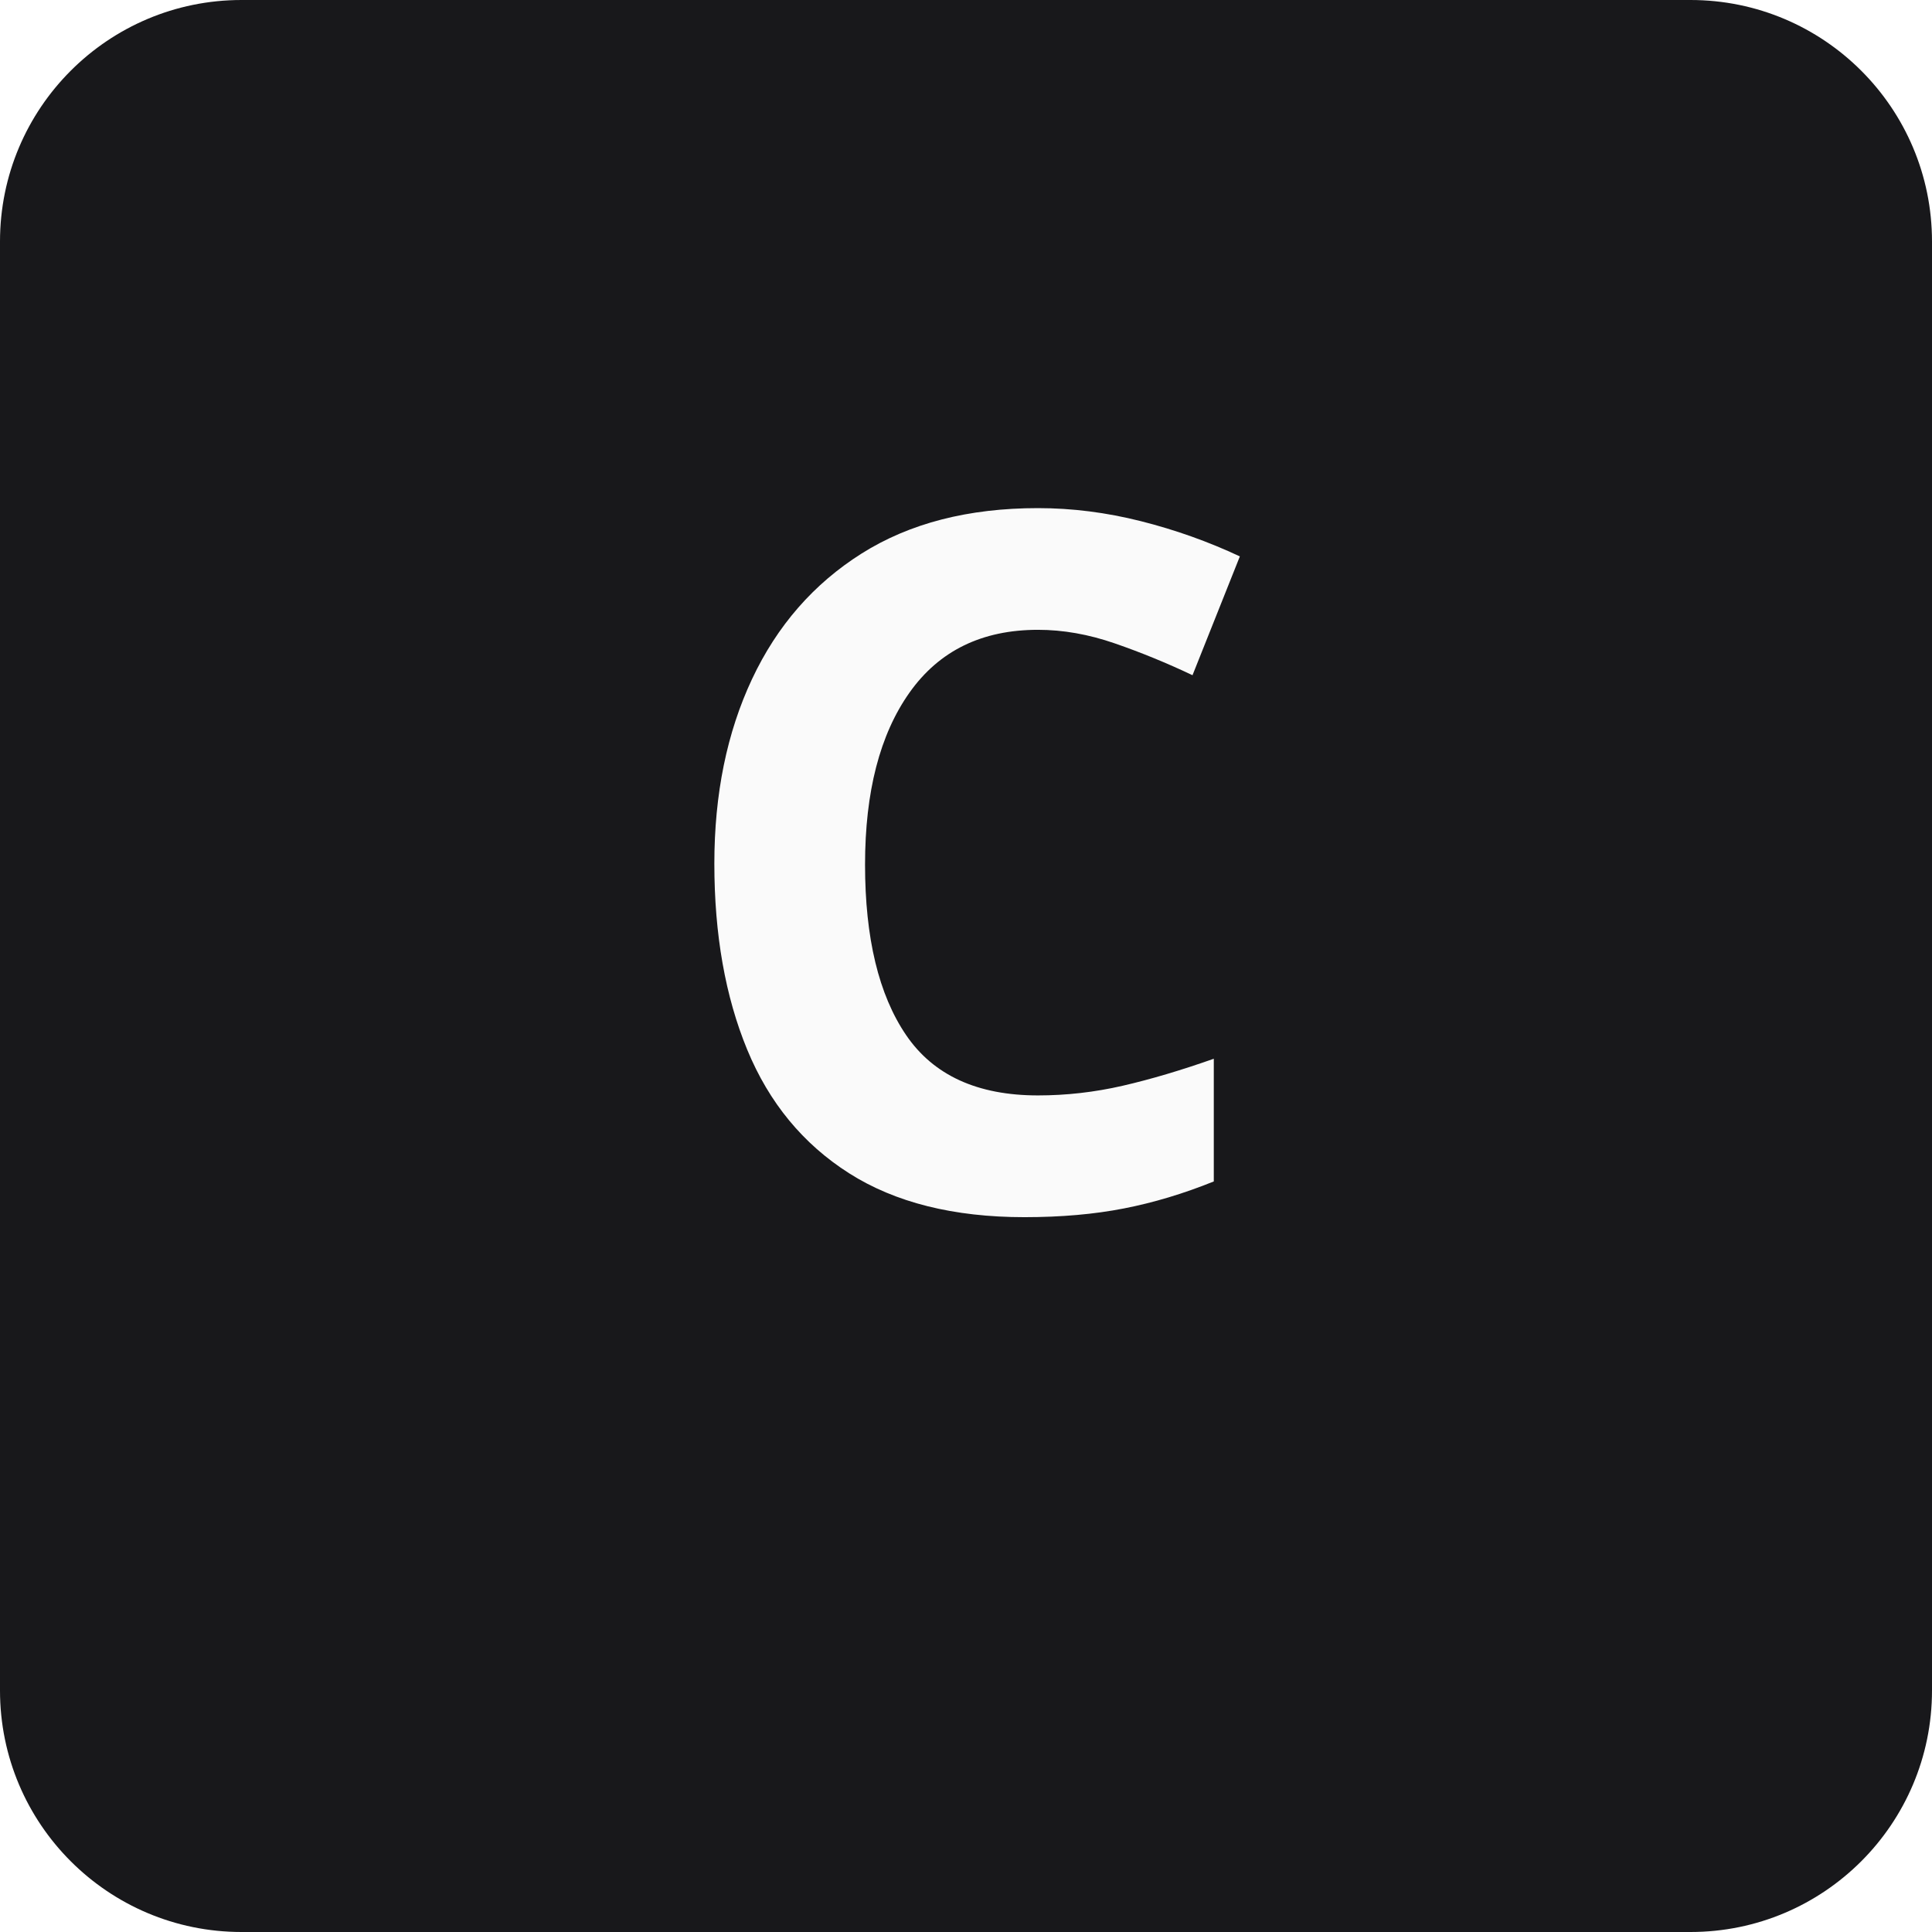
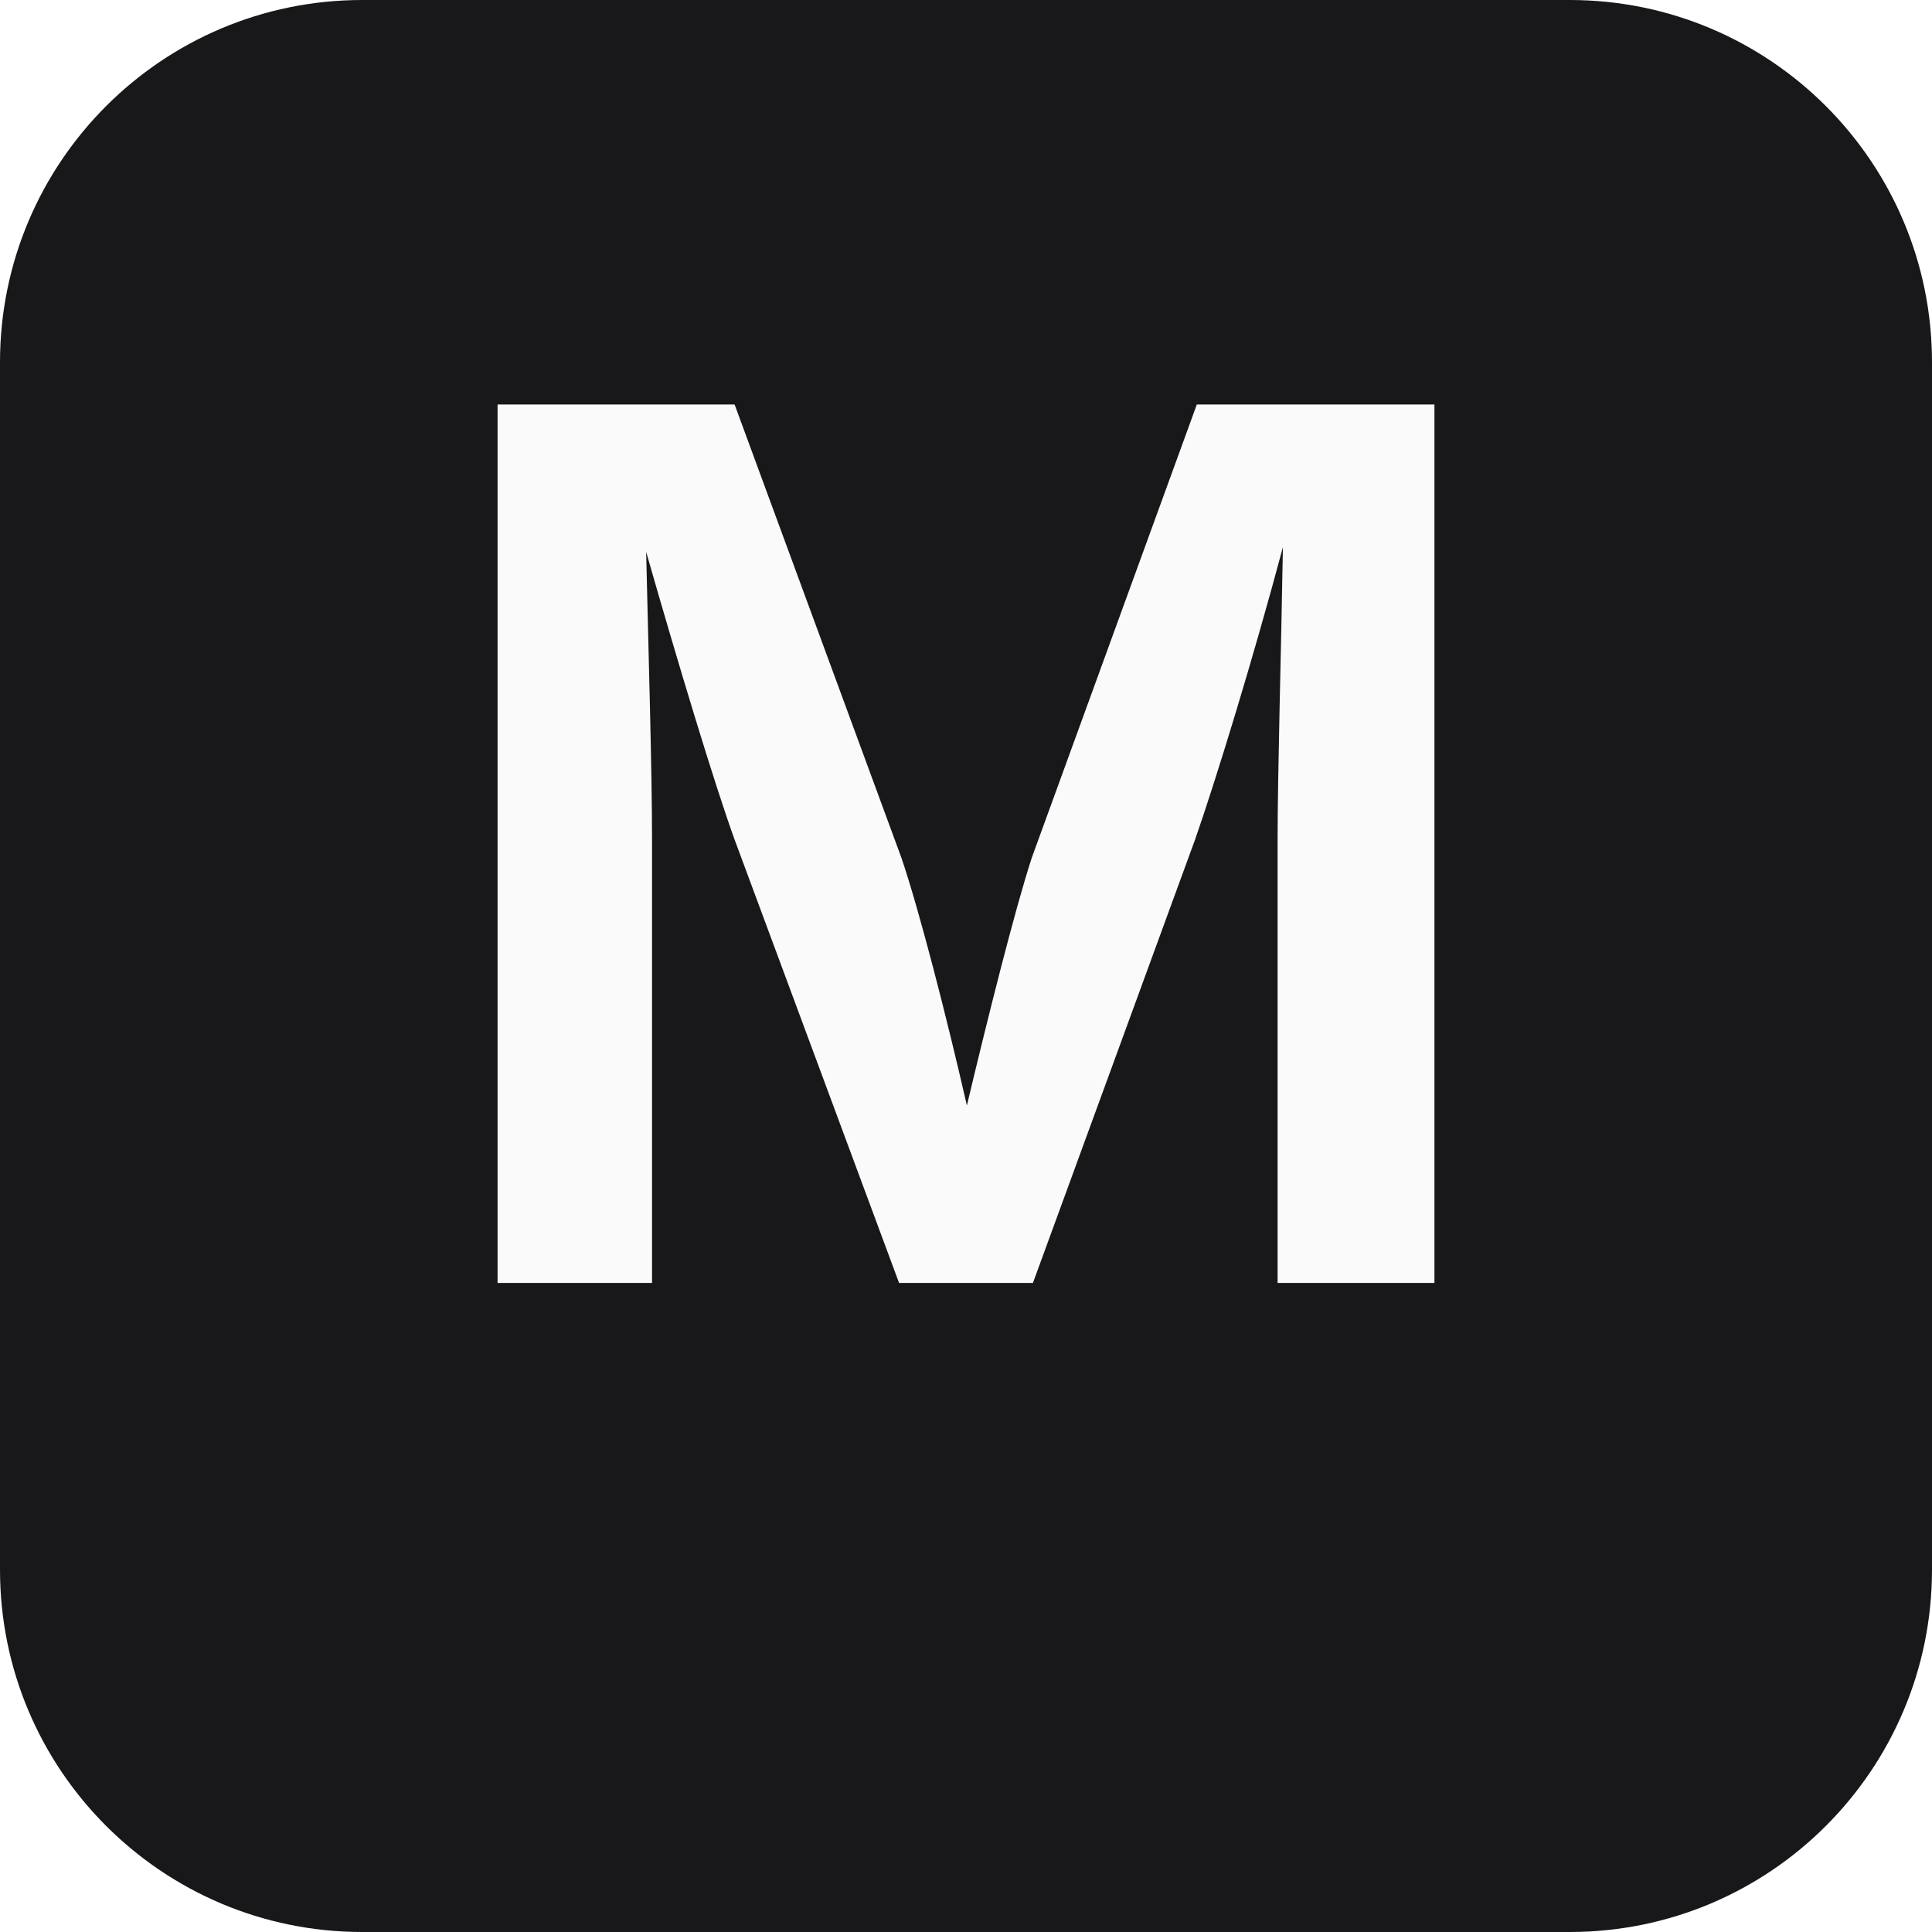
<svg xmlns="http://www.w3.org/2000/svg" width="512" height="512" viewBox="0 0 512 512">
-   <rect width="512" height="512" rx="64" fill="#18181b" />
-   <text x="256" y="320" text-anchor="middle" fill="#fafafa" font-family="system-ui" font-size="256" font-weight="700">C</text>
+   <rect width="512" height="512" rx="96" fill="#18181b" />
+   <text x="256" y="340" text-anchor="middle" fill="#fafafa" font-family="Inter, -apple-system, BlinkMacSystemFont, system-ui, sans-serif" font-size="320" font-weight="600" letter-spacing="-0.02em">M</text>
</svg>
